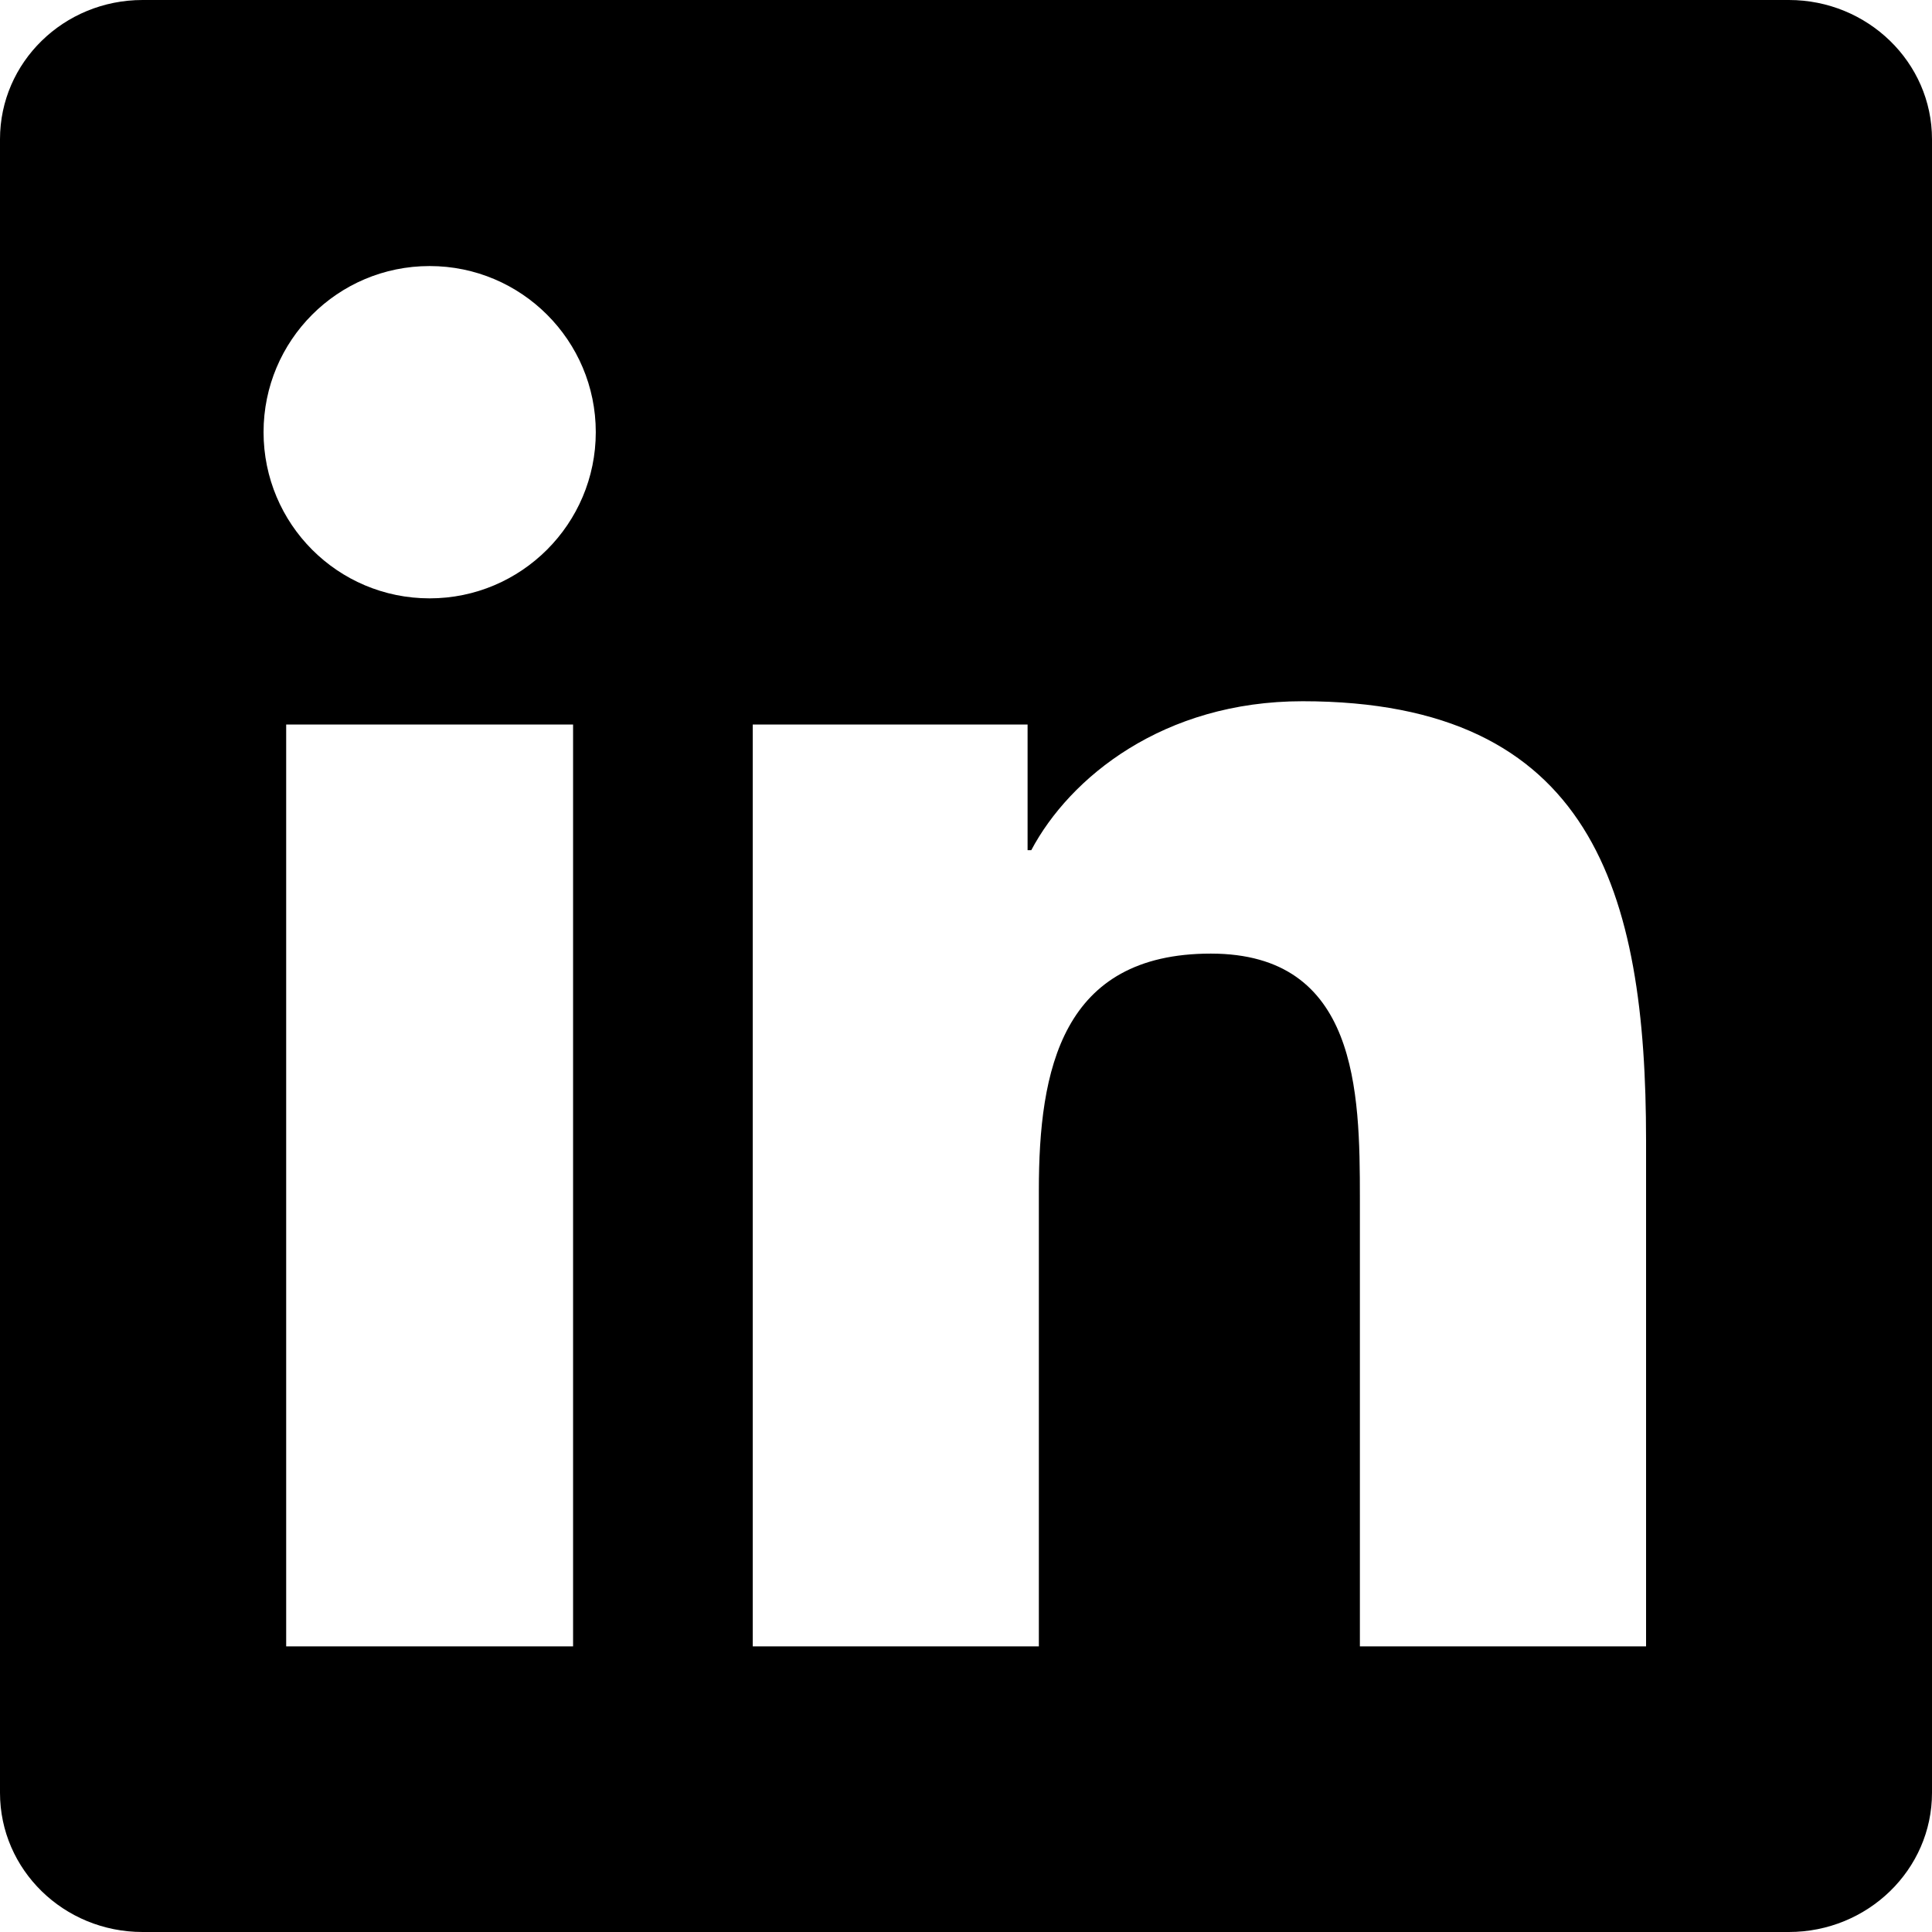
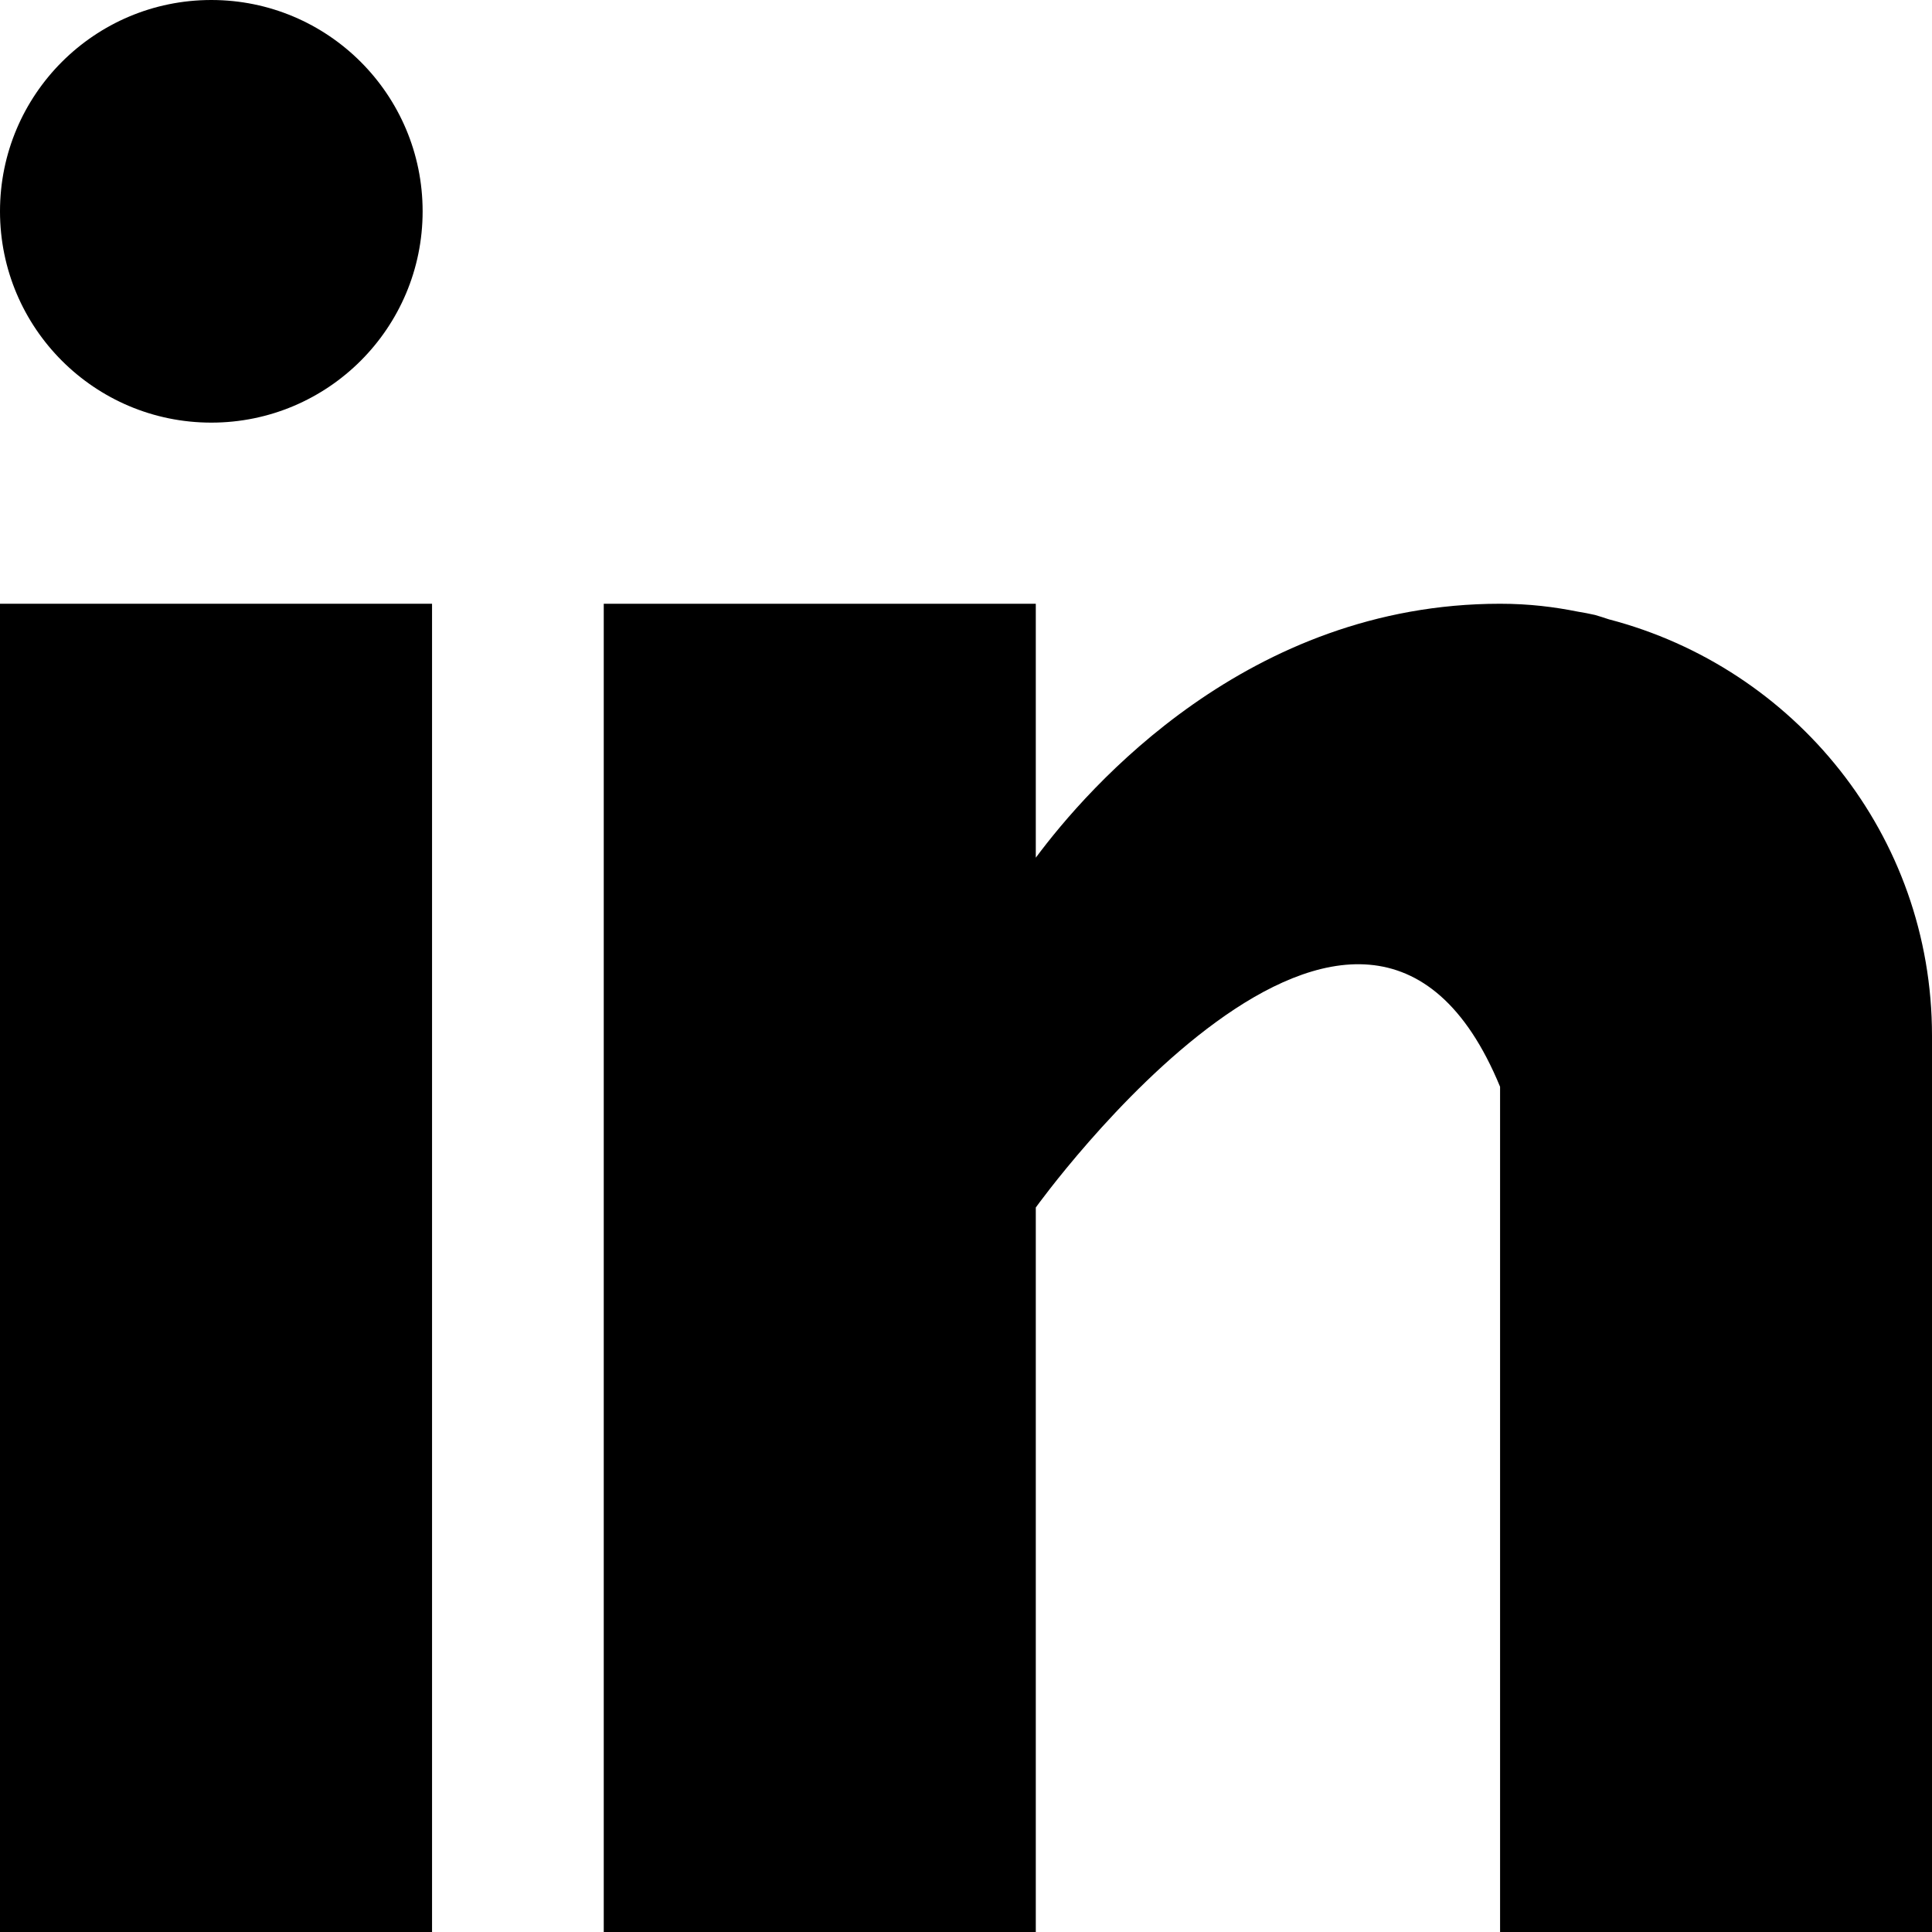
- <svg xmlns="http://www.w3.org/2000/svg" role="img" viewBox="0 0 24 24">
-   <path d="M20.447 20.452h-3.554v-5.569c0-1.328-.027-3.037-1.852-3.037-1.853 0-2.136 1.445-2.136 2.939v5.667H9.351V9h3.414v1.561h.046c.477-.9 1.637-1.85 3.37-1.85 3.601 0 4.267 2.37 4.267 5.455v6.286zM5.337 7.433c-1.144 0-2.063-.926-2.063-2.065 0-1.138.92-2.063 2.063-2.063 1.14 0 2.064.925 2.064 2.063 0 1.139-.925 2.065-2.064 2.065zm1.782 13.019H3.555V9h3.564v11.452zM22.225 0H1.771C.792 0 0 .774 0 1.729v20.542C0 23.227.792 24 1.771 24h20.451C23.2 24 24 23.227 24 22.271V1.729C24 .774 23.2 0 22.222 0h.003z" />
+ <svg xmlns="http://www.w3.org/2000/svg" version="1.1" id="Capa_1" x="0px" y="0px" viewBox="0 0 512 512" style="enable-background:new 0 0 512 512;" xml:space="preserve">
+   <g>
+     <rect y="160" width="114.496" height="352" />
+     <path d="M426.368,164.128c-1.216-0.384-2.368-0.8-3.648-1.152c-1.536-0.352-3.072-0.64-4.64-0.896   c-6.08-1.216-12.736-2.08-20.544-2.08l0,0l0,0c-66.752,0-109.088,48.544-123.04,67.296V160H160v352h114.496V320   c0,0,86.528-120.512,123.04-32c0,79.008,0,224,0,224H512V274.464C512,221.28,475.552,176.96,426.368,164.128z" />
+     <circle cx="56" cy="56" r="56" />
+   </g>
+   <g>
+ </g>
+   <g>
+ </g>
+   <g>
+ </g>
+   <g>
+ </g>
+   <g>
+ </g>
+   <g>
+ </g>
+   <g>
+ </g>
+   <g>
+ </g>
+   <g>
+ </g>
+   <g>
+ </g>
+   <g>
+ </g>
+   <g>
+ </g>
+   <g>
+ </g>
+   <g>
+ </g>
+   <g>
+ </g>
</svg>
